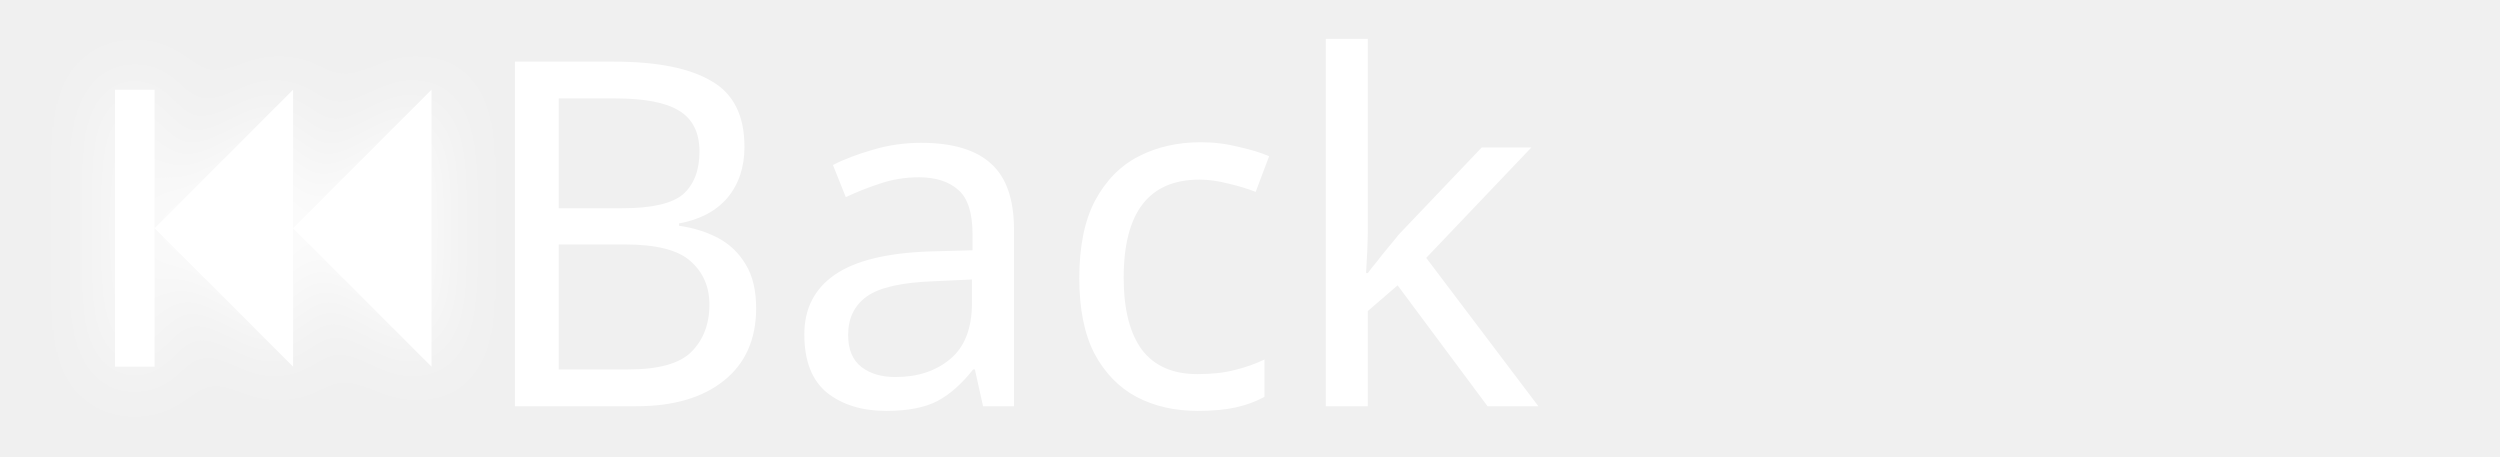
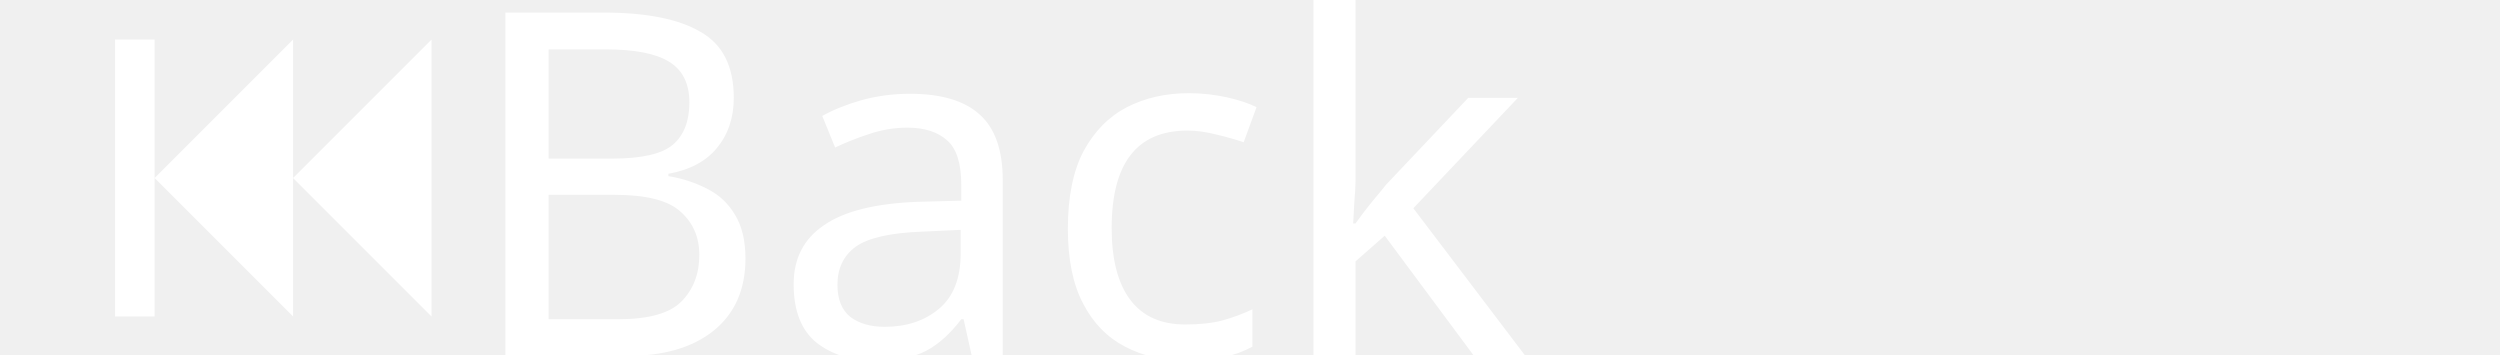
- <svg xmlns="http://www.w3.org/2000/svg" width="252.772" height="46.142" viewBox="0 0 66.879 12.208" version="1.1" id="svg5">
+ <svg xmlns="http://www.w3.org/2000/svg" width="252.772" height="35.883" viewBox="0 0 66.879 9.494" version="1.1" id="svg5">
  <defs id="defs2">
    <filter style="color-interpolation-filters:sRGB" id="filter856" x="-0.458" y="-0.45" width="1.916" height="1.9">
      <feGaussianBlur stdDeviation="1 1" result="blur" id="feGaussianBlur854" />
    </filter>
    <filter style="color-interpolation-filters:sRGB" id="filter856-3" x="-0.458" y="-0.45" width="1.916" height="1.9">
      <feGaussianBlur stdDeviation="1 1" result="blur" id="feGaussianBlur854-6" />
    </filter>
    <filter style="color-interpolation-filters:sRGB" id="filter864" x="-0.317" y="-0.45" width="1.633" height="1.9">
      <feGaussianBlur stdDeviation="1 1" result="blur" id="feGaussianBlur862" />
    </filter>
    <filter style="color-interpolation-filters:sRGB" id="filter1134" x="-0.412" y="-0.324" width="1.825" height="1.648">
      <feGaussianBlur stdDeviation="1 1" result="blur" id="feGaussianBlur1132" />
    </filter>
    <filter style="color-interpolation-filters:sRGB" id="filter1307" x="-0.283" y="-0.324" width="1.567" height="1.648">
      <feGaussianBlur stdDeviation="1 1" result="blur" id="feGaussianBlur1305" />
    </filter>
    <filter style="color-interpolation-filters:sRGB" id="filter1134-3" x="-0.412" y="-0.324" width="1.825" height="1.648">
      <feGaussianBlur stdDeviation="1 1" result="blur" id="feGaussianBlur1132-6" />
    </filter>
    <filter style="color-interpolation-filters:sRGB" id="filter1134-36" x="-0.412" y="-0.324" width="1.825" height="1.648">
      <feGaussianBlur stdDeviation="1 1" result="blur" id="feGaussianBlur1132-7" />
    </filter>
    <filter style="color-interpolation-filters:sRGB" id="filter1134-367" x="-0.412" y="-0.324" width="1.825" height="1.648">
      <feGaussianBlur stdDeviation="1 1" result="blur" id="feGaussianBlur1132-5" />
    </filter>
  </defs>
  <g id="layer1" transform="translate(-5.080467,-17.0546)">
-     <g id="g1366" transform="translate(2.024737,18.39625)">
-       <path d="M 14.599,1.058 V 8.467 L 10.895,4.763 M 7.191,1.058 V 8.467 H 6.133 V 1.058 m 4.763,0 V 8.467 L 7.191,4.763" id="path1303" style="fill:#ffffff;fill-opacity:1;stroke-width:0.265;filter:url(#filter1307)" />
-       <path d="M 14.599,1.058 V 8.467 L 10.895,4.763 M 7.191,1.058 V 8.467 H 6.133 V 1.058 m 4.763,0 V 8.467 L 7.191,4.763" id="path1196" style="fill:#ffffff;fill-opacity:1;stroke-width:0.265" />
+     <path d="m 16.624,18.113 v 7.408 L 12.92,21.817 M 9.216,18.113 v 7.408 h -1.058 v -7.408 m 4.763,0 v 7.408 L 9.216,21.817" id="path1196" style="fill:#ffffff;fill-opacity:1;stroke-width:0.265" />
+     <text xml:space="preserve" style="font-size:12.876px;line-height:1.25;font-family:osifont;-inkscape-font-specification:osifont;fill:#ffffff;fill-opacity:1;stroke-width:0.322" x="17.35" y="26.579" id="text5998" transform="scale(0.9999733,1.000027)">
+       <tspan id="tspan5996" style="fill:#ffffff;fill-opacity:1;stroke-width:0.322" x="17.35" y="26.579">Back</tspan>
+     </text>
+     <g id="g845" transform="translate(-54.2336,8.209813)">
+       <g id="g842" transform="matrix(0.2645833,0,0,0.2645833,59.31406,8.844788)">
+         <g id="g831" transform="translate(0.3380477,-3.596822)">
+           <g id="g830">
+             <g id="g15193" transform="translate(-0.6164398)">
+               <text xml:space="preserve" style="font-size:20.362px;line-height:1.25;font-family:osifont;-inkscape-font-specification:osifont;stroke-width:0.509" x="-3.102" y="-0.937" id="text6689">
+                 <tspan x="-3.102" y="-0.937" style="stroke-width:0.509" id="tspan11469">modified: resized, recolored, added text</tspan>
+               </text>
+             </g>
+           </g>
+         </g>
+       </g>
    </g>
-     <text xml:space="preserve" style="font-style:normal;font-variant:normal;font-weight:normal;font-stretch:normal;font-size:12.919px;line-height:1.25;font-family:osifont;-inkscape-font-specification:osifont;fill:#ffffff;fill-opacity:1;stroke:none;stroke-width:0.323" x="17.607" y="27.921" id="text9067">
-       <tspan id="tspan9065" style="font-style:normal;font-variant:normal;font-weight:normal;font-stretch:normal;font-family:osifont;-inkscape-font-specification:osifont;fill:#ffffff;fill-opacity:1;stroke-width:0.323" x="17.607" y="27.921">Back</tspan>
-     </text>
  </g>
</svg>
